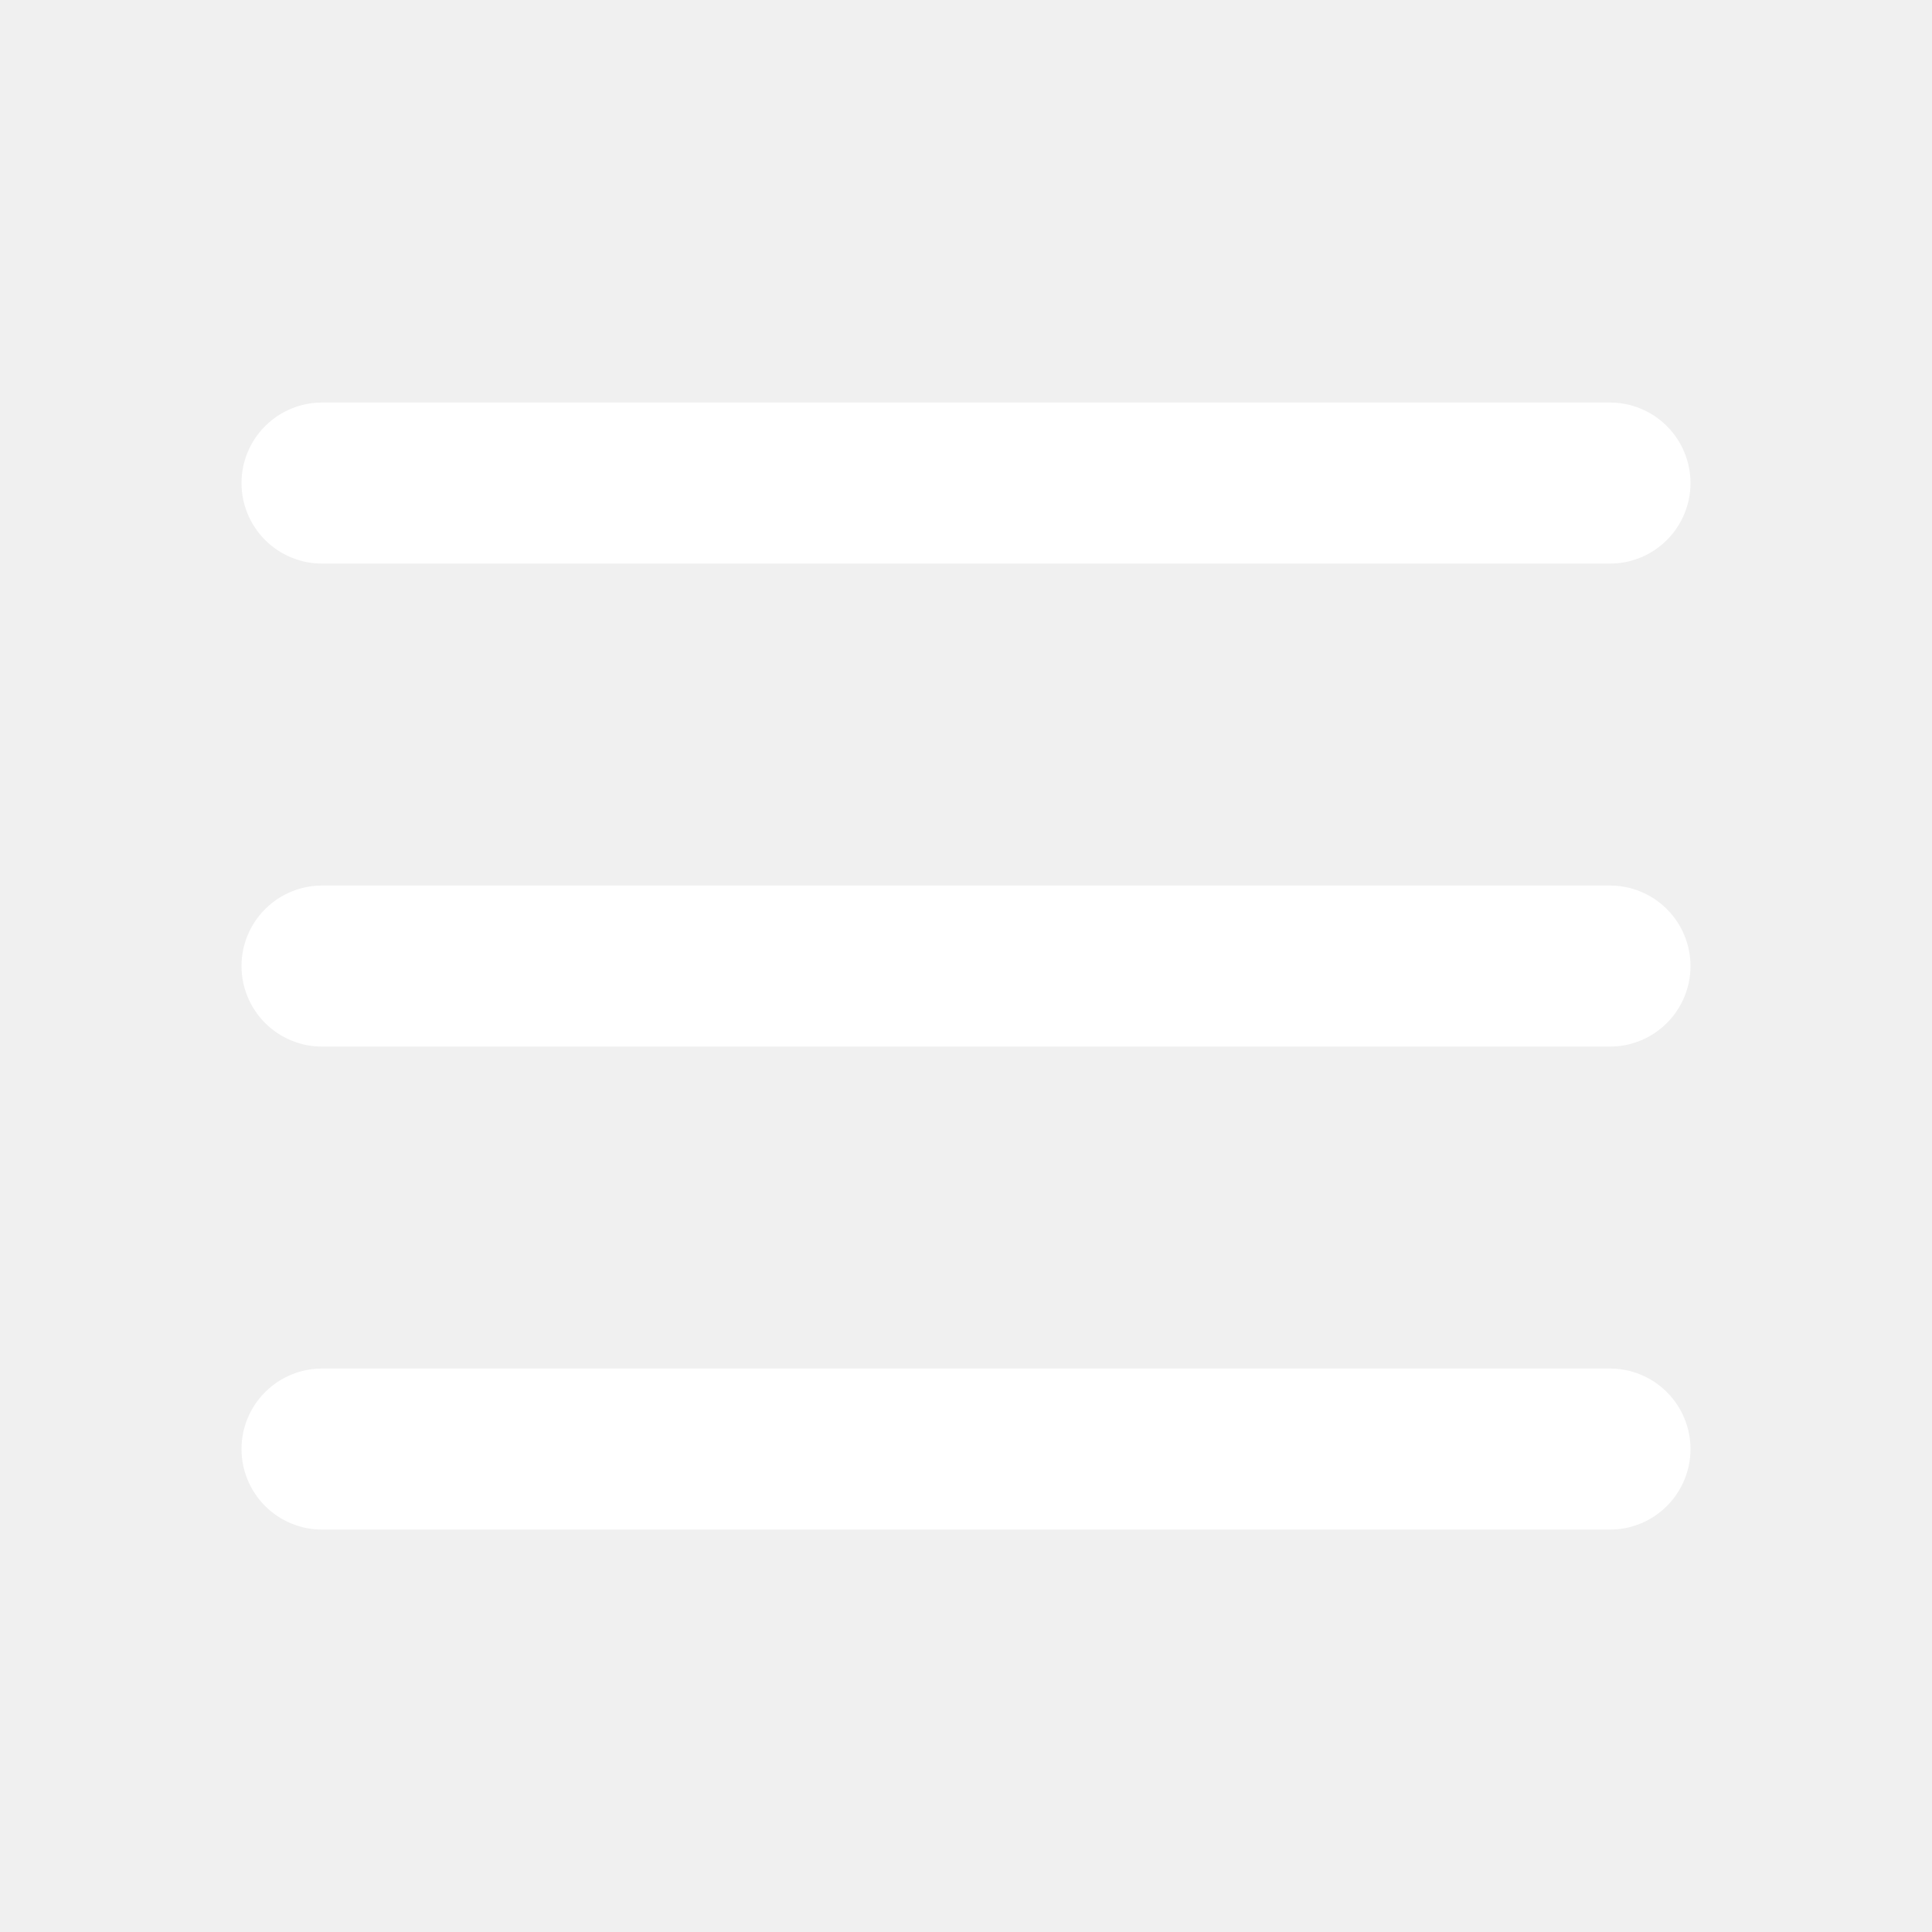
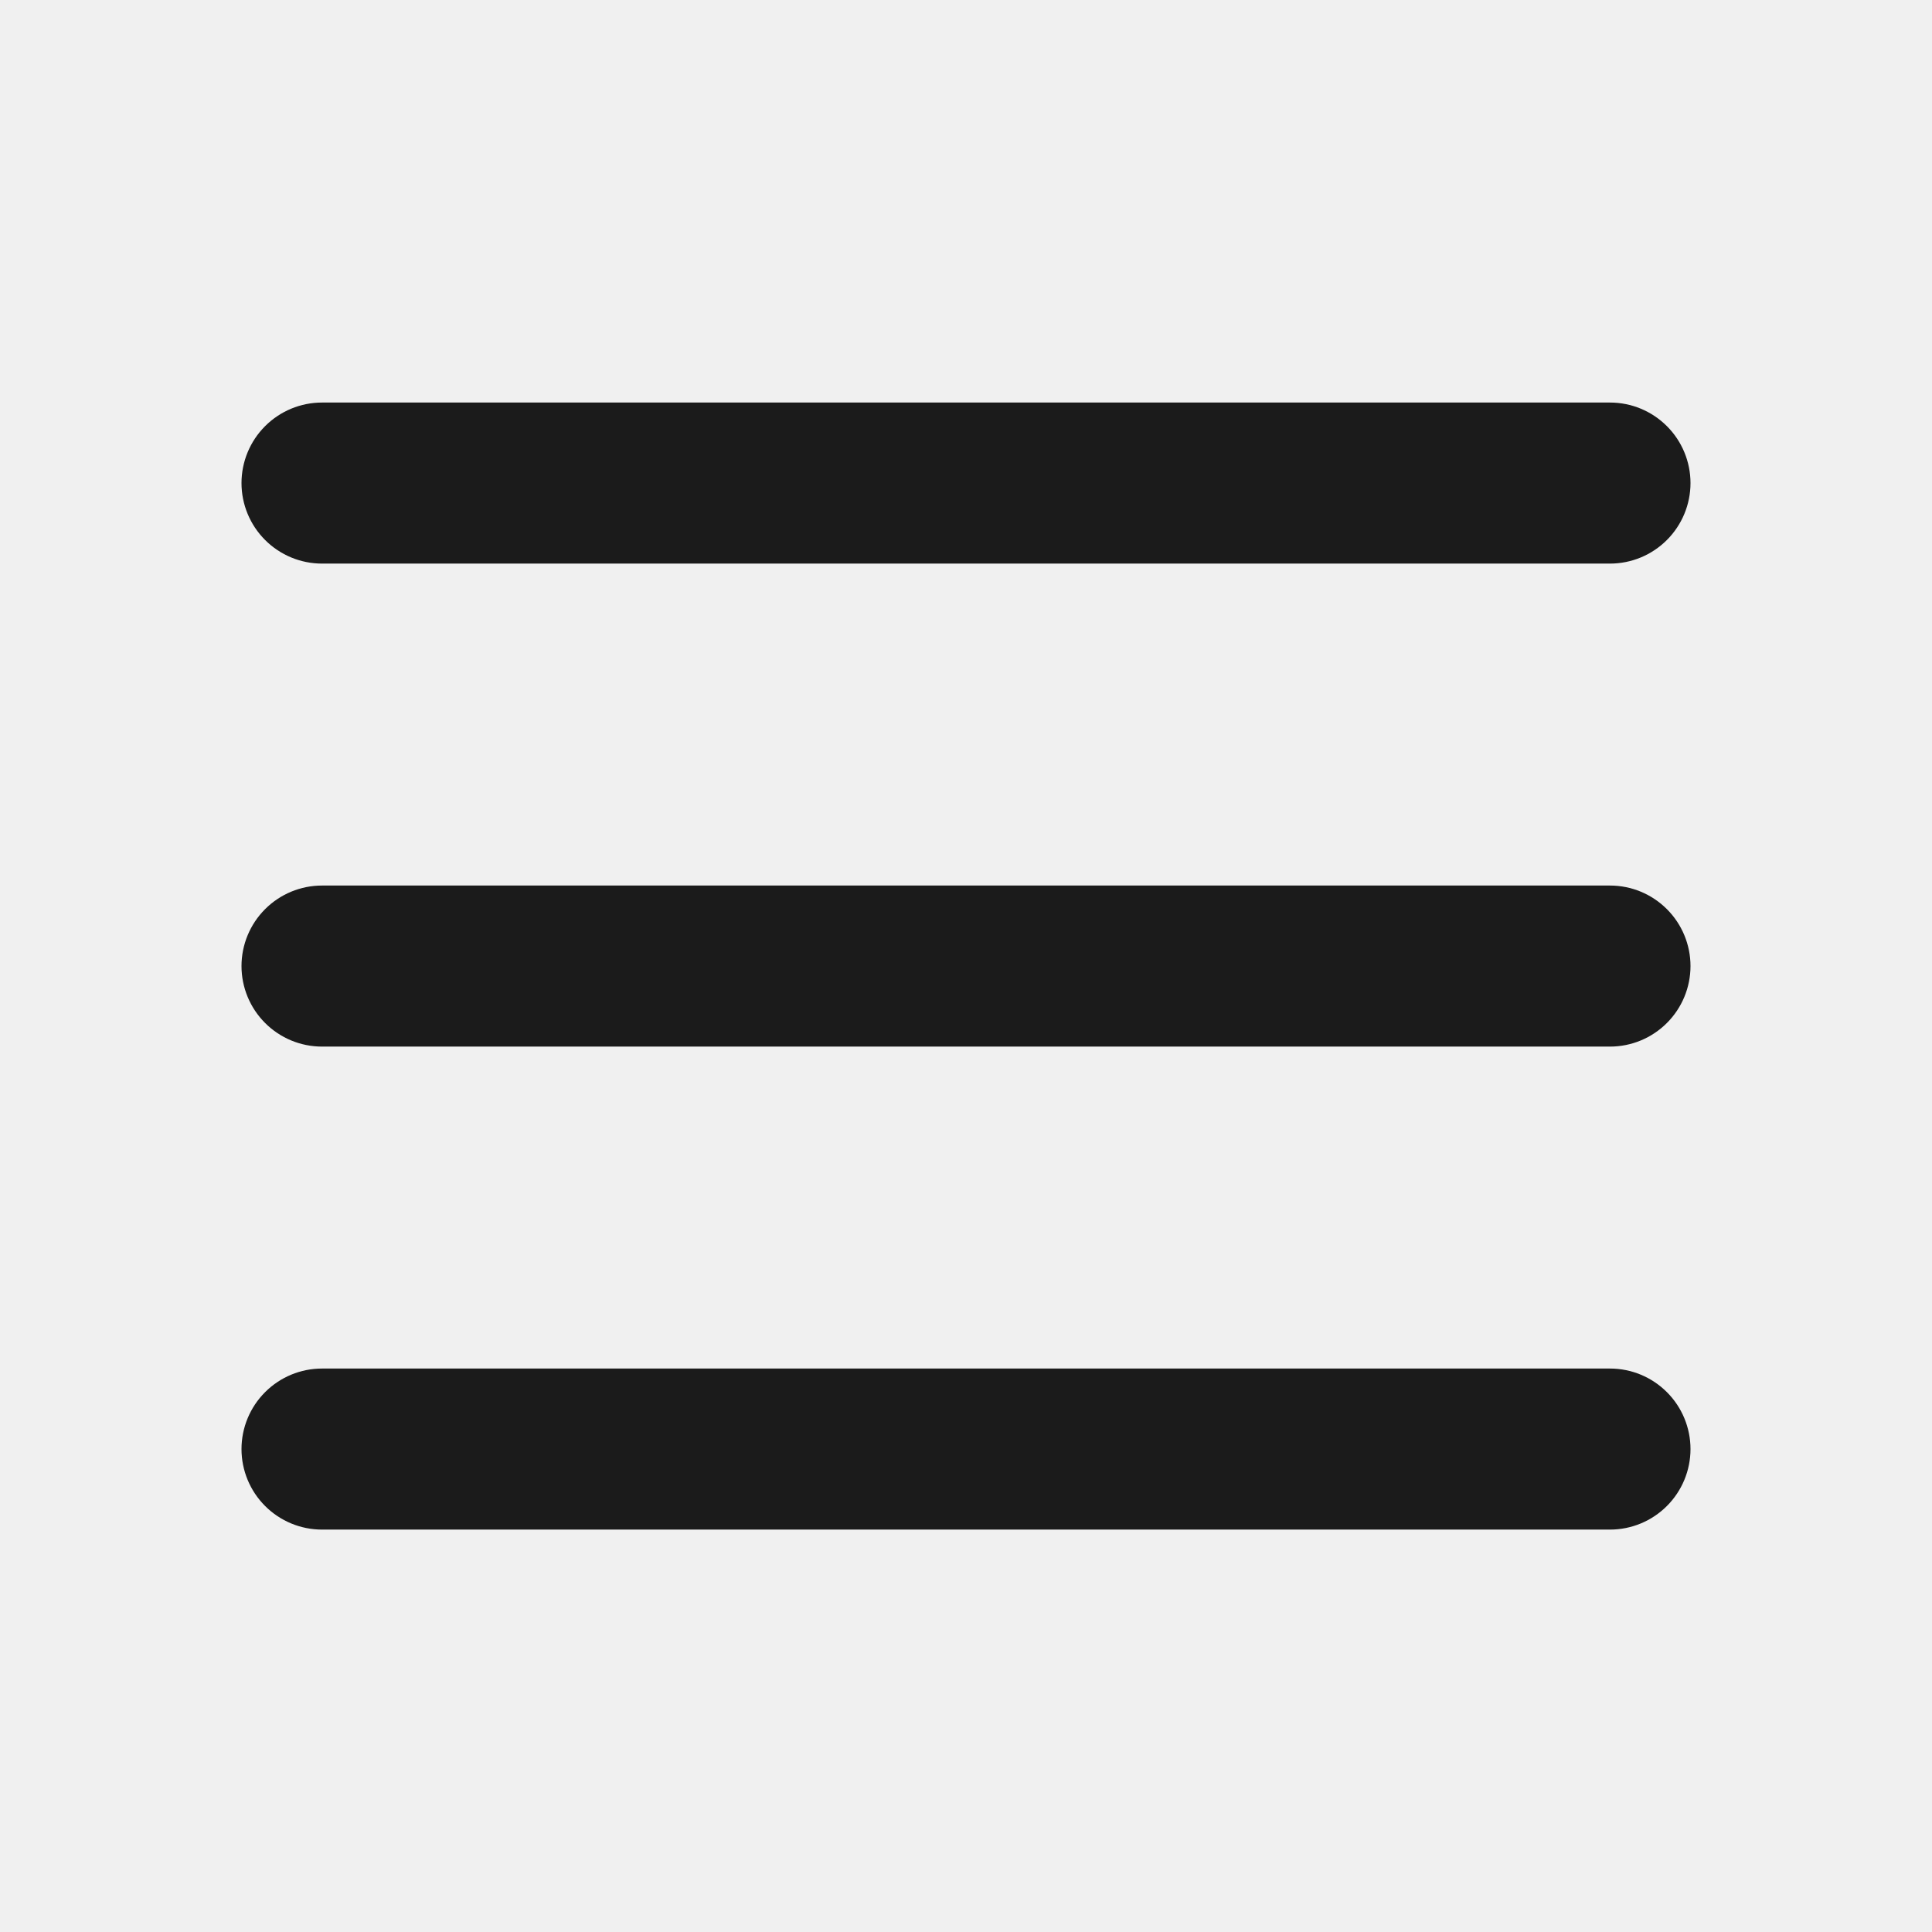
<svg xmlns="http://www.w3.org/2000/svg" width="28" height="28" viewBox="0 0 28 28" fill="none">
-   <path fill-rule="evenodd" clip-rule="evenodd" d="M4.667 5.834C4.357 5.834 4.061 5.957 3.842 6.176C3.623 6.395 3.5 6.692 3.5 7.001C3.5 7.31 3.623 7.607 3.842 7.826C4.061 8.045 4.357 8.168 4.667 8.168H23.333C23.643 8.168 23.939 8.045 24.158 7.826C24.377 7.607 24.5 7.31 24.5 7.001C24.5 6.692 24.377 6.395 24.158 6.176C23.939 5.957 23.643 5.834 23.333 5.834H4.667ZM3.5 14.001C3.5 13.692 3.623 13.395 3.842 13.176C4.061 12.957 4.357 12.834 4.667 12.834H23.333C23.643 12.834 23.939 12.957 24.158 13.176C24.377 13.395 24.5 13.692 24.5 14.001C24.5 14.31 24.377 14.607 24.158 14.826C23.939 15.045 23.643 15.168 23.333 15.168H4.667C4.357 15.168 4.061 15.045 3.842 14.826C3.623 14.607 3.5 14.31 3.5 14.001ZM3.5 21.001C3.5 20.692 3.623 20.395 3.842 20.176C4.061 19.957 4.357 19.834 4.667 19.834H23.333C23.643 19.834 23.939 19.957 24.158 20.176C24.377 20.395 24.5 20.692 24.5 21.001C24.5 21.31 24.377 21.607 24.158 21.826C23.939 22.045 23.643 22.168 23.333 22.168H4.667C4.357 22.168 4.061 22.045 3.842 21.826C3.623 21.607 3.5 21.31 3.5 21.001Z" fill="white" />
+   <path fill-rule="evenodd" clip-rule="evenodd" d="M4.667 5.834C4.357 5.834 4.061 5.957 3.842 6.176C3.623 6.395 3.5 6.692 3.5 7.001C3.5 7.31 3.623 7.607 3.842 7.826C4.061 8.045 4.357 8.168 4.667 8.168H23.333C23.643 8.168 23.939 8.045 24.158 7.826C24.377 7.607 24.5 7.31 24.5 7.001C24.5 6.692 24.377 6.395 24.158 6.176C23.939 5.957 23.643 5.834 23.333 5.834H4.667ZM3.5 14.001C3.5 13.692 3.623 13.395 3.842 13.176C4.061 12.957 4.357 12.834 4.667 12.834H23.333C23.643 12.834 23.939 12.957 24.158 13.176C24.377 13.395 24.5 13.692 24.5 14.001C24.5 14.31 24.377 14.607 24.158 14.826C23.939 15.045 23.643 15.168 23.333 15.168H4.667C4.357 15.168 4.061 15.045 3.842 14.826C3.623 14.607 3.5 14.31 3.5 14.001ZM3.5 21.001C3.5 20.692 3.623 20.395 3.842 20.176C4.061 19.957 4.357 19.834 4.667 19.834H23.333C23.643 19.834 23.939 19.957 24.158 20.176C24.377 20.395 24.5 20.692 24.5 21.001C24.5 21.31 24.377 21.607 24.158 21.826C23.939 22.045 23.643 22.168 23.333 22.168H4.667C4.357 22.168 4.061 22.045 3.842 21.826C3.623 21.607 3.5 21.31 3.5 21.001Z" fill="#1B1B1B" />
</svg>
